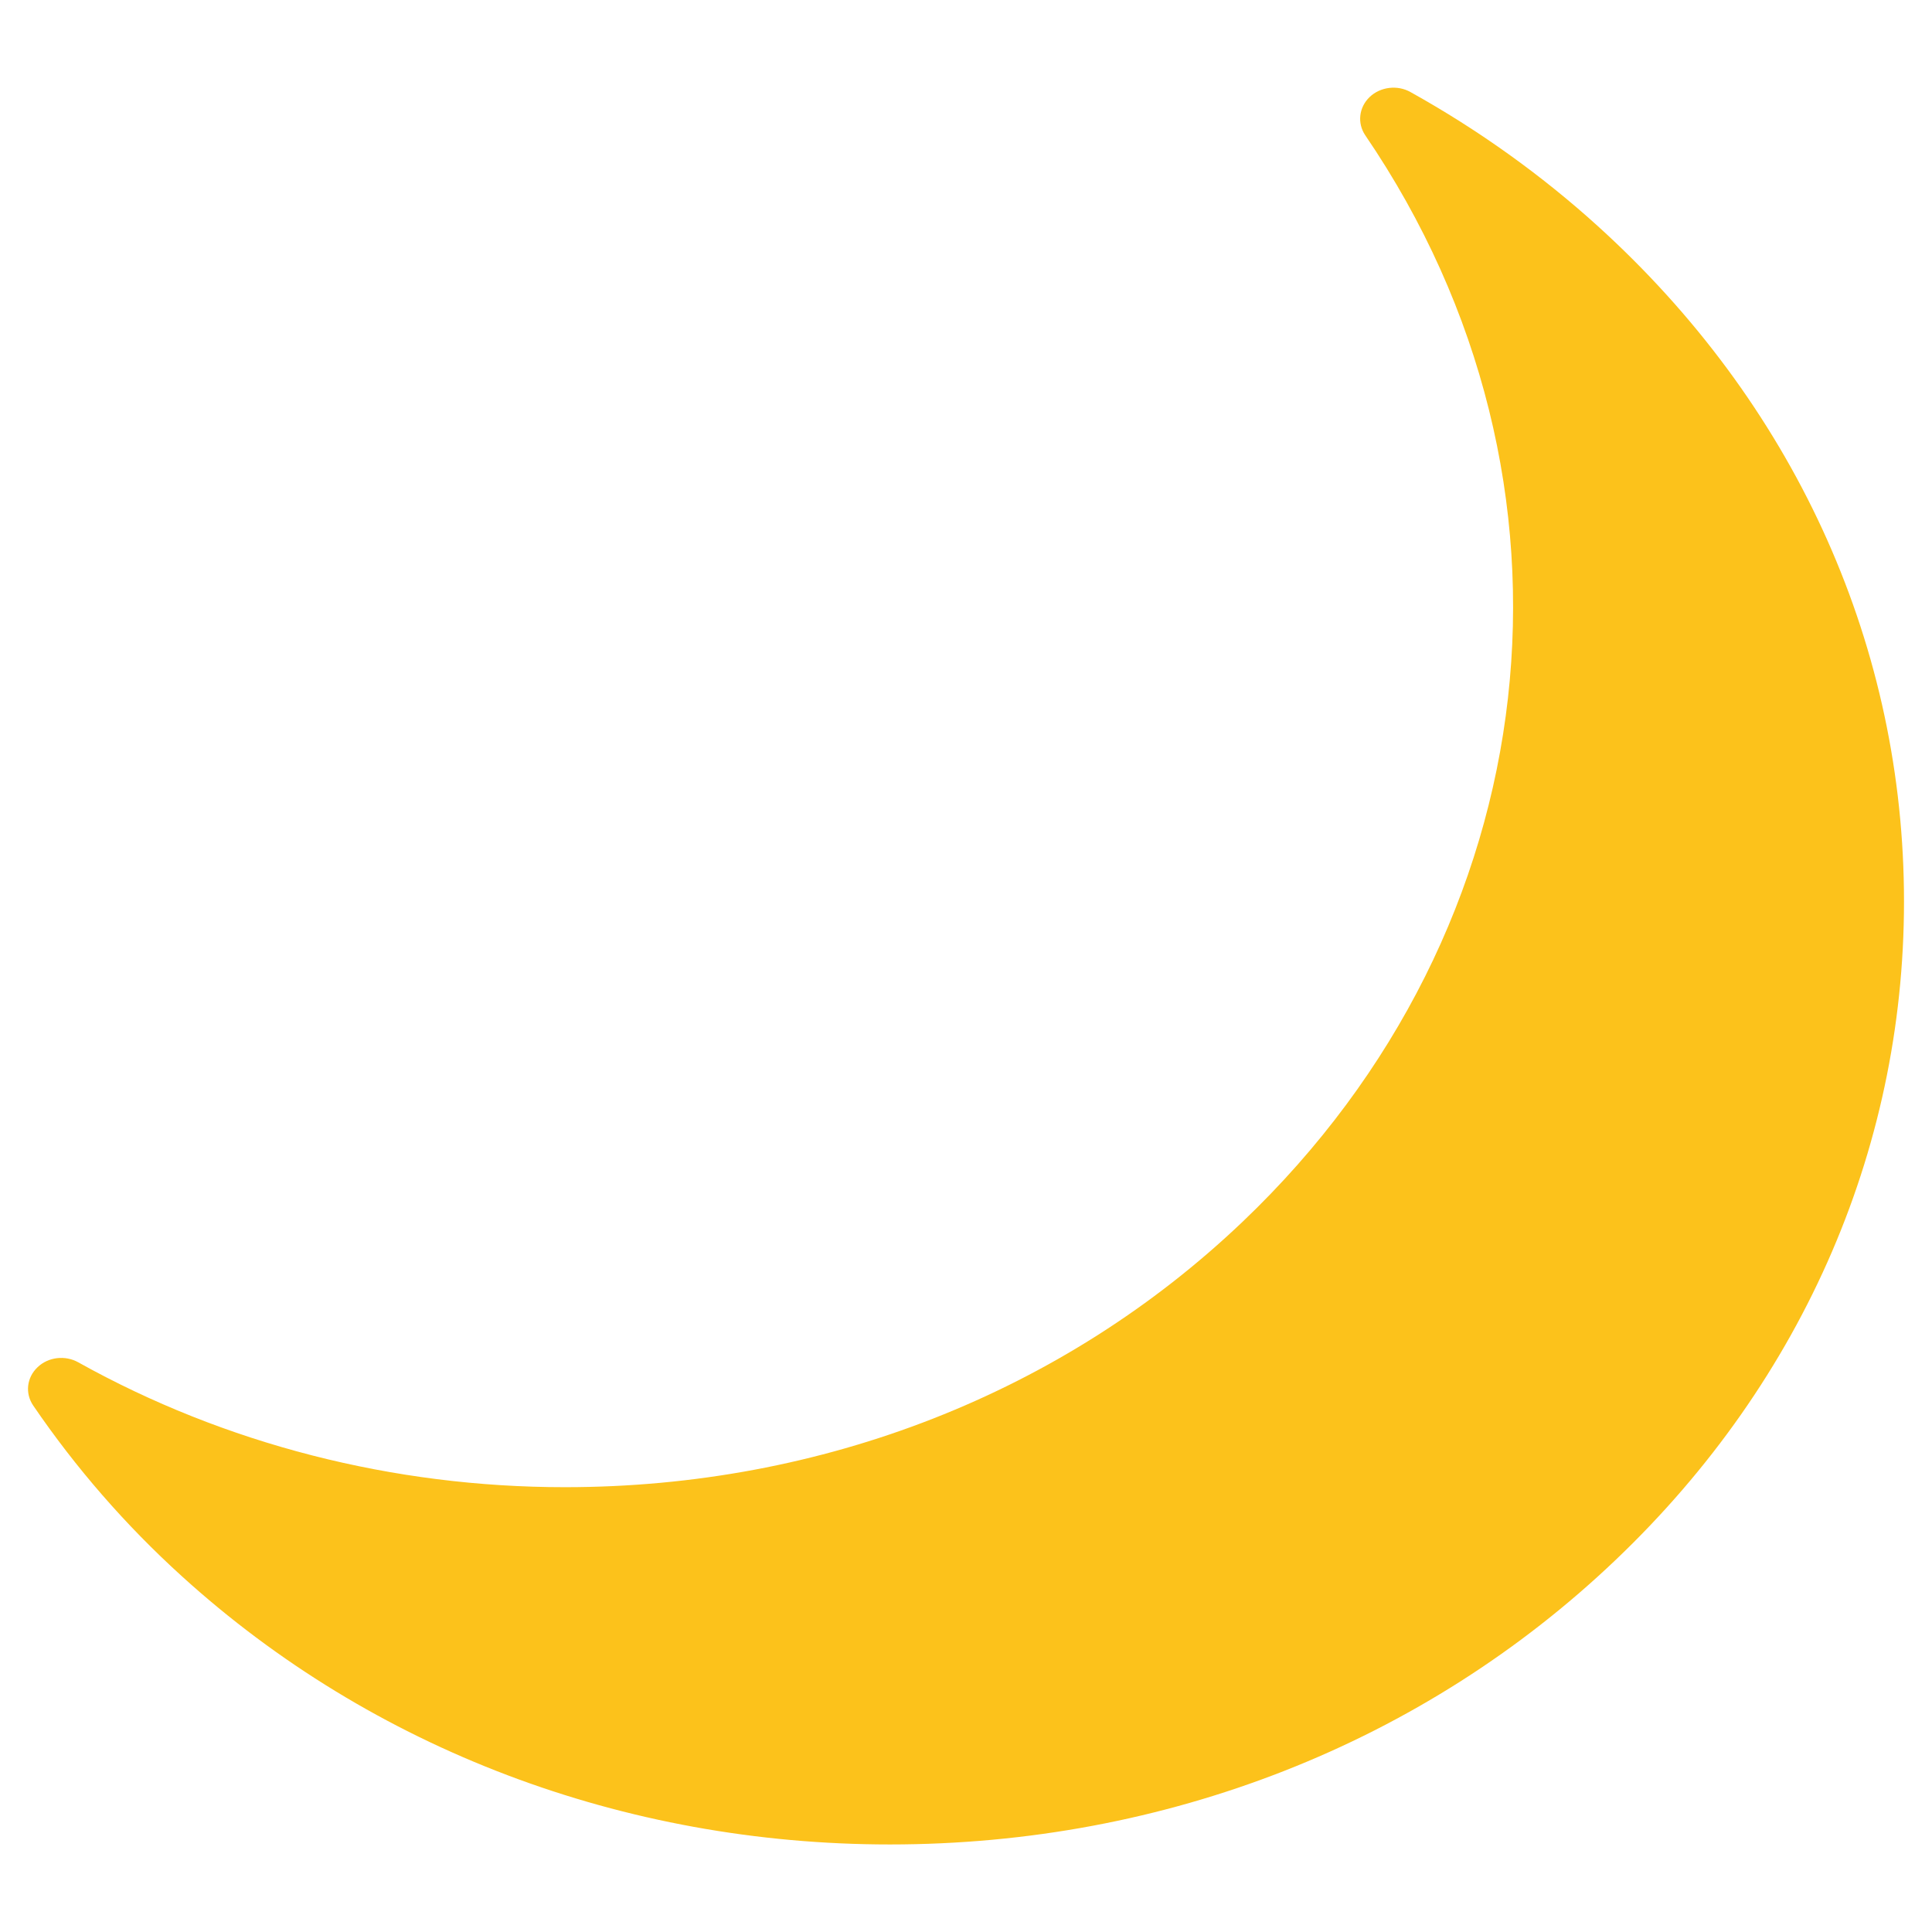
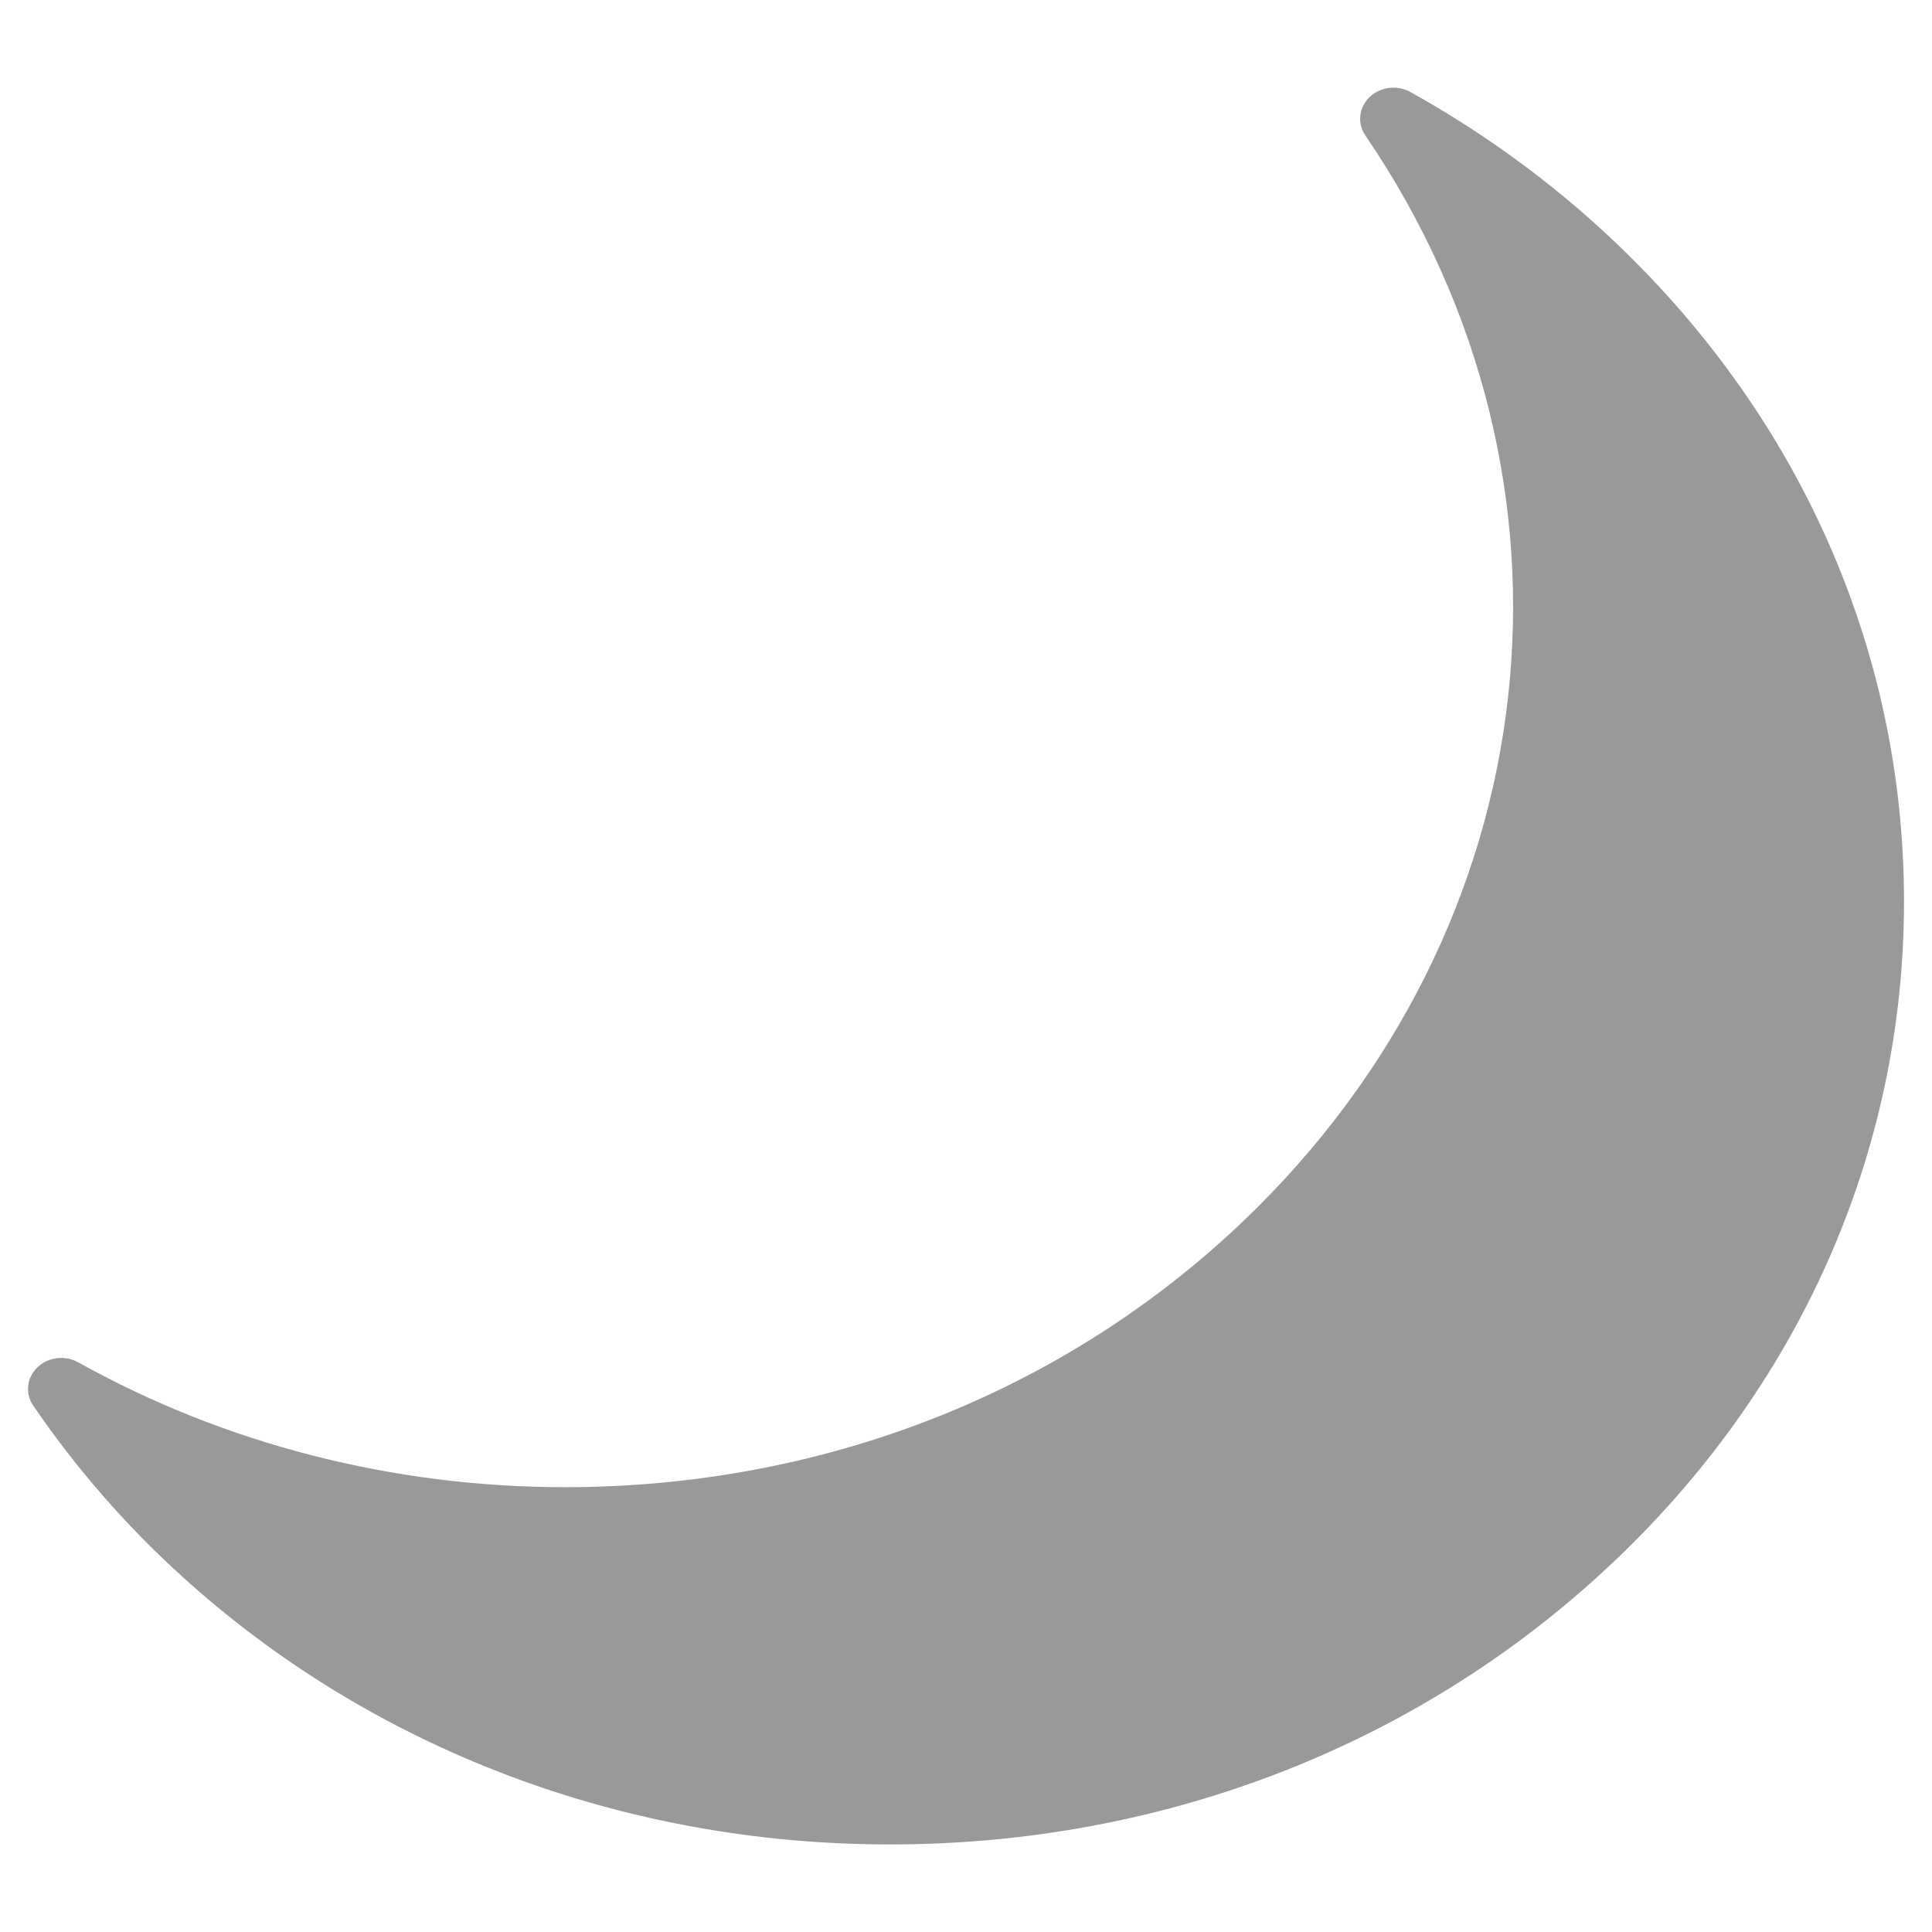
<svg xmlns="http://www.w3.org/2000/svg" width="128" height="128" style="enable-background:new 0 0 128 128;">
-   <path d="M105.87,14.99c-3.74-3.39-7.91-6.38-12.42-8.89c-0.87-0.49-2-0.35-2.71,0.33 c-0.71,0.68-0.83,1.73-0.29,2.53c15.63,22.93,12.29,52.52-8.11,71.97c-11.9,11.35-27.85,17.6-44.91,17.6 c-11.39,0-22.54-2.86-32.24-8.27c-0.87-0.49-2-0.36-2.71,0.33c-0.71,0.68-0.83,1.72-0.28,2.53c2.81,4.12,6.12,7.93,9.86,11.32 c12.61,11.45,29.27,17.76,46.9,17.76c18.27,0,35.34-6.7,48.09-18.86c12.53-11.94,19.31-27.71,19.09-44.4 C125.92,42.25,118.72,26.64,105.87,14.99z" style="fill:#FCC21B;" />
+   <path d="M105.87,14.99c-3.74-3.39-7.91-6.38-12.42-8.89c-0.87-0.49-2-0.35-2.71,0.33 c-0.71,0.68-0.83,1.73-0.29,2.53c15.63,22.93,12.29,52.52-8.11,71.97c-11.9,11.35-27.85,17.6-44.91,17.6 c-11.39,0-22.54-2.86-32.24-8.27c-0.87-0.49-2-0.36-2.71,0.33c-0.71,0.68-0.83,1.72-0.28,2.53c2.81,4.12,6.12,7.93,9.86,11.32 c12.61,11.45,29.27,17.76,46.9,17.76c18.27,0,35.34-6.7,48.09-18.86c12.53-11.94,19.31-27.71,19.09-44.4 C125.92,42.25,118.72,26.64,105.87,14.99z" style="fill:#999999;" />
</svg>
